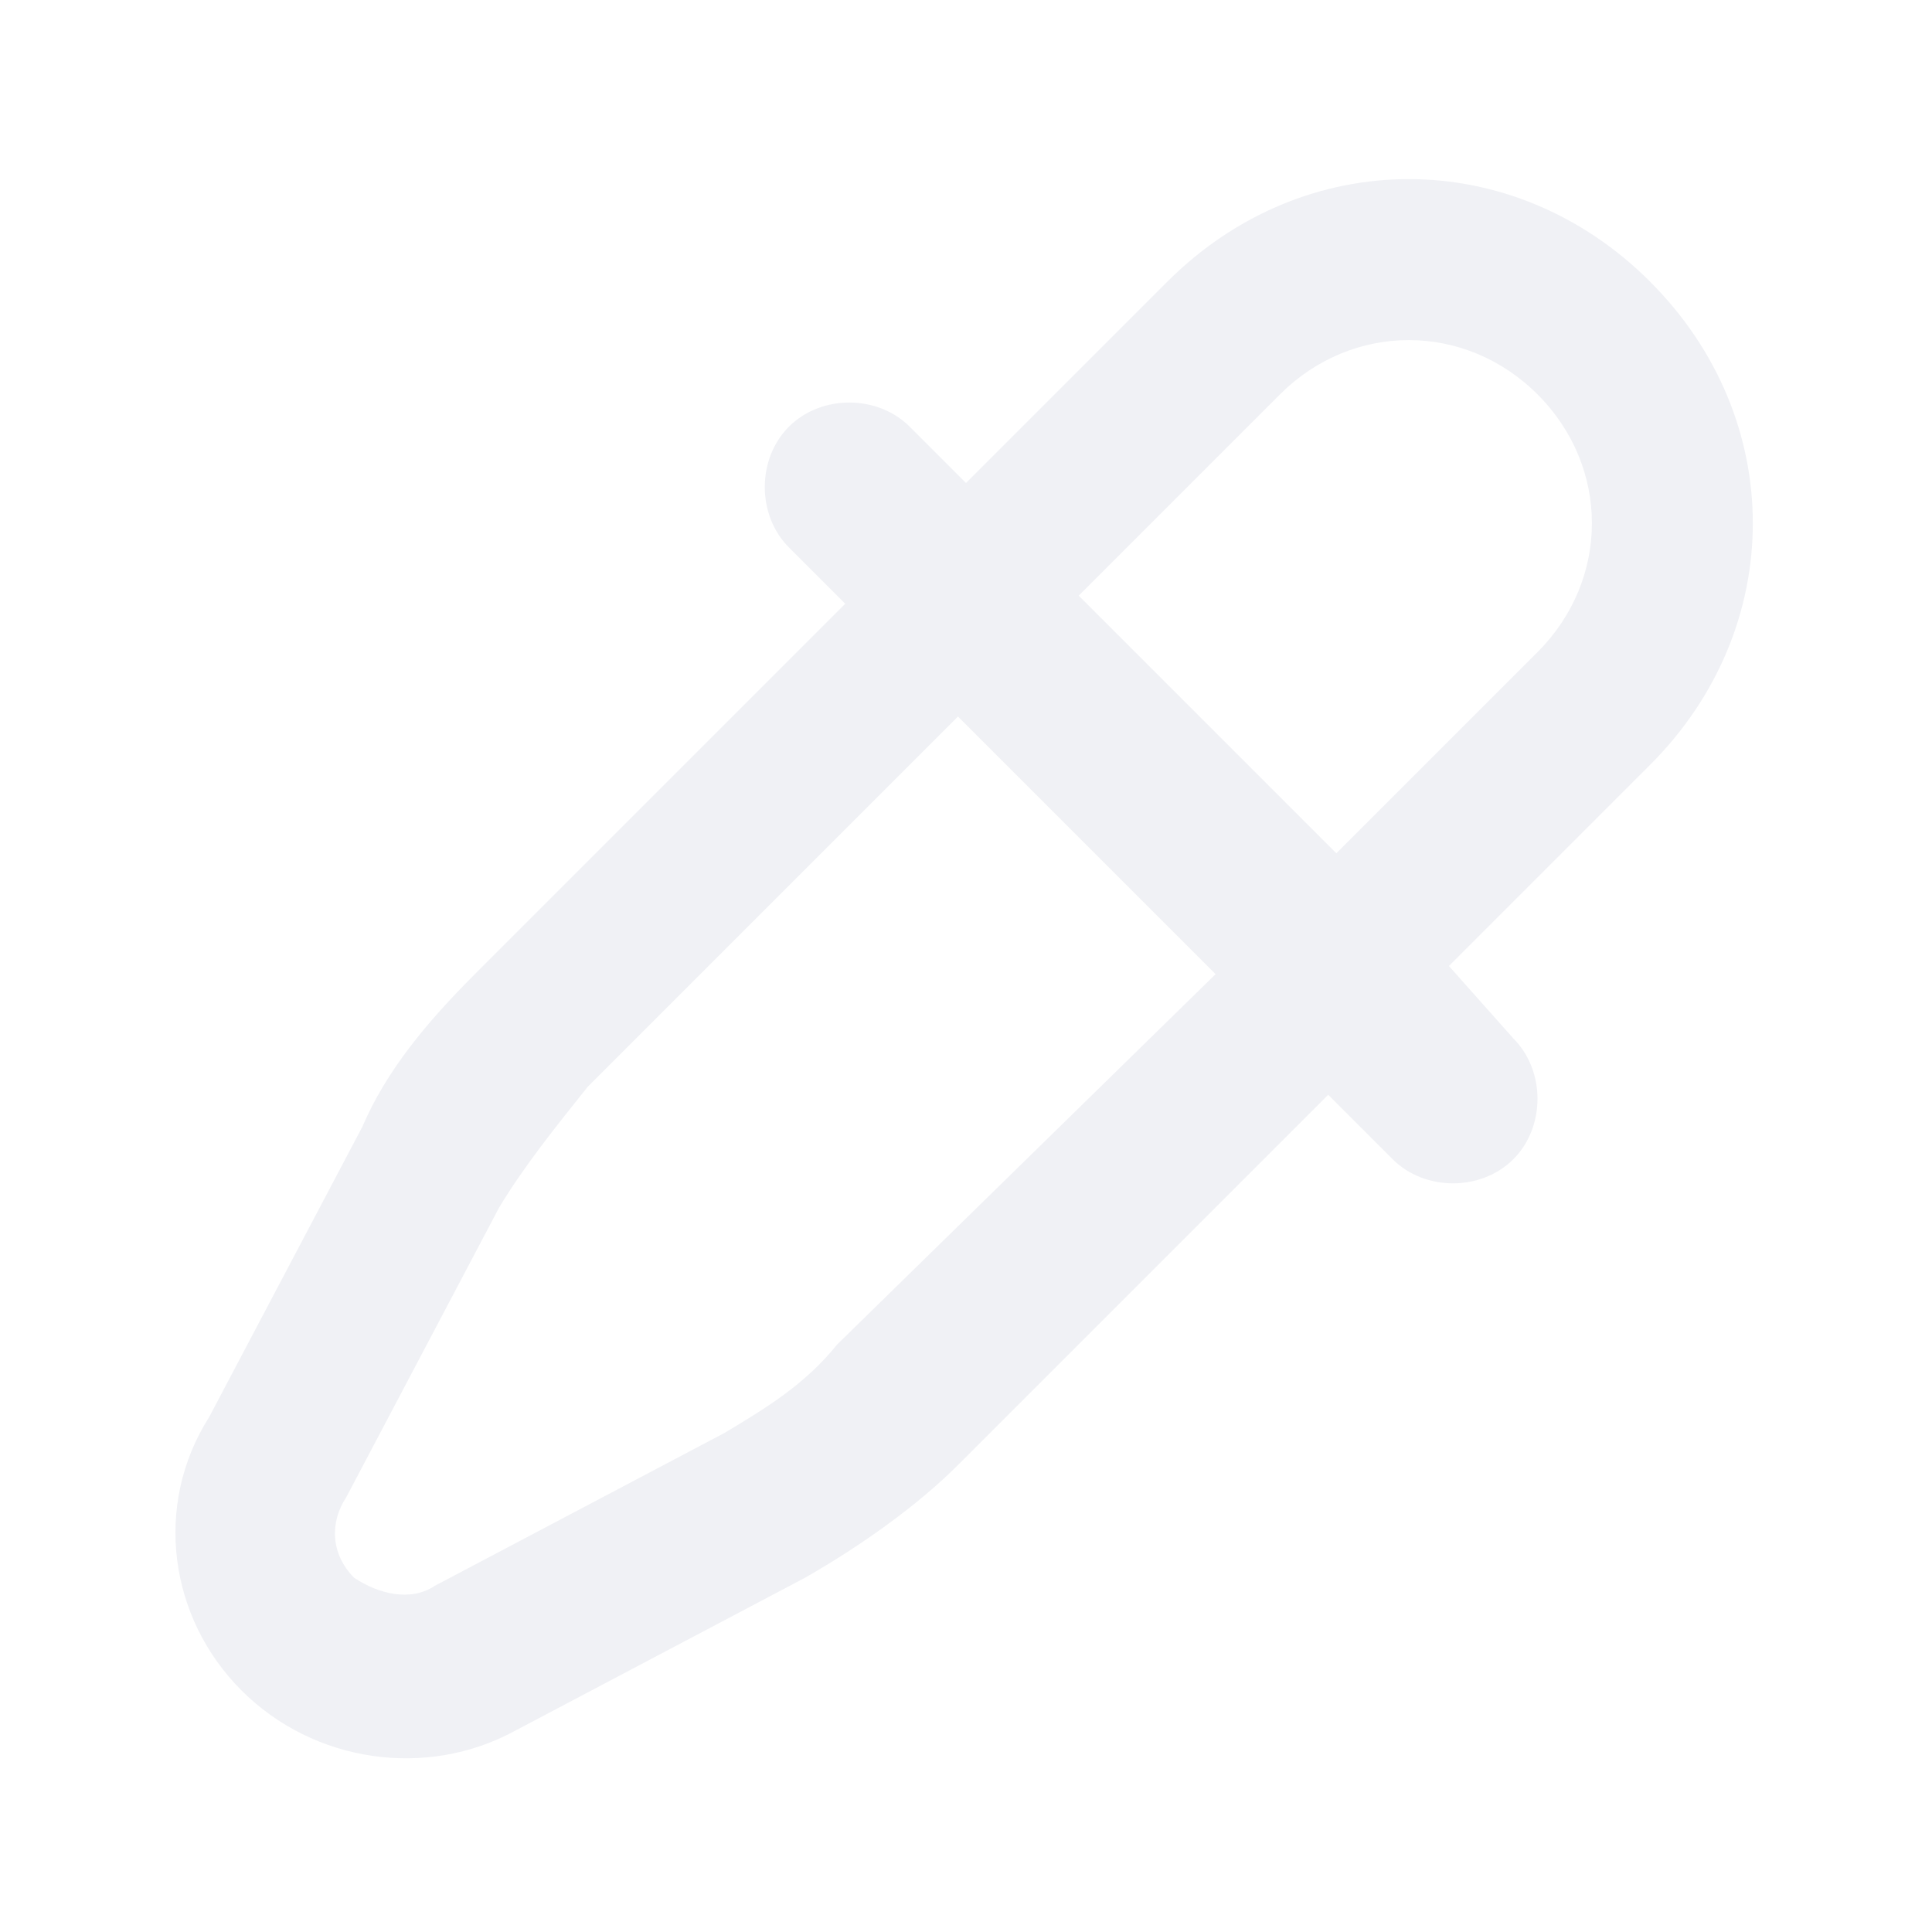
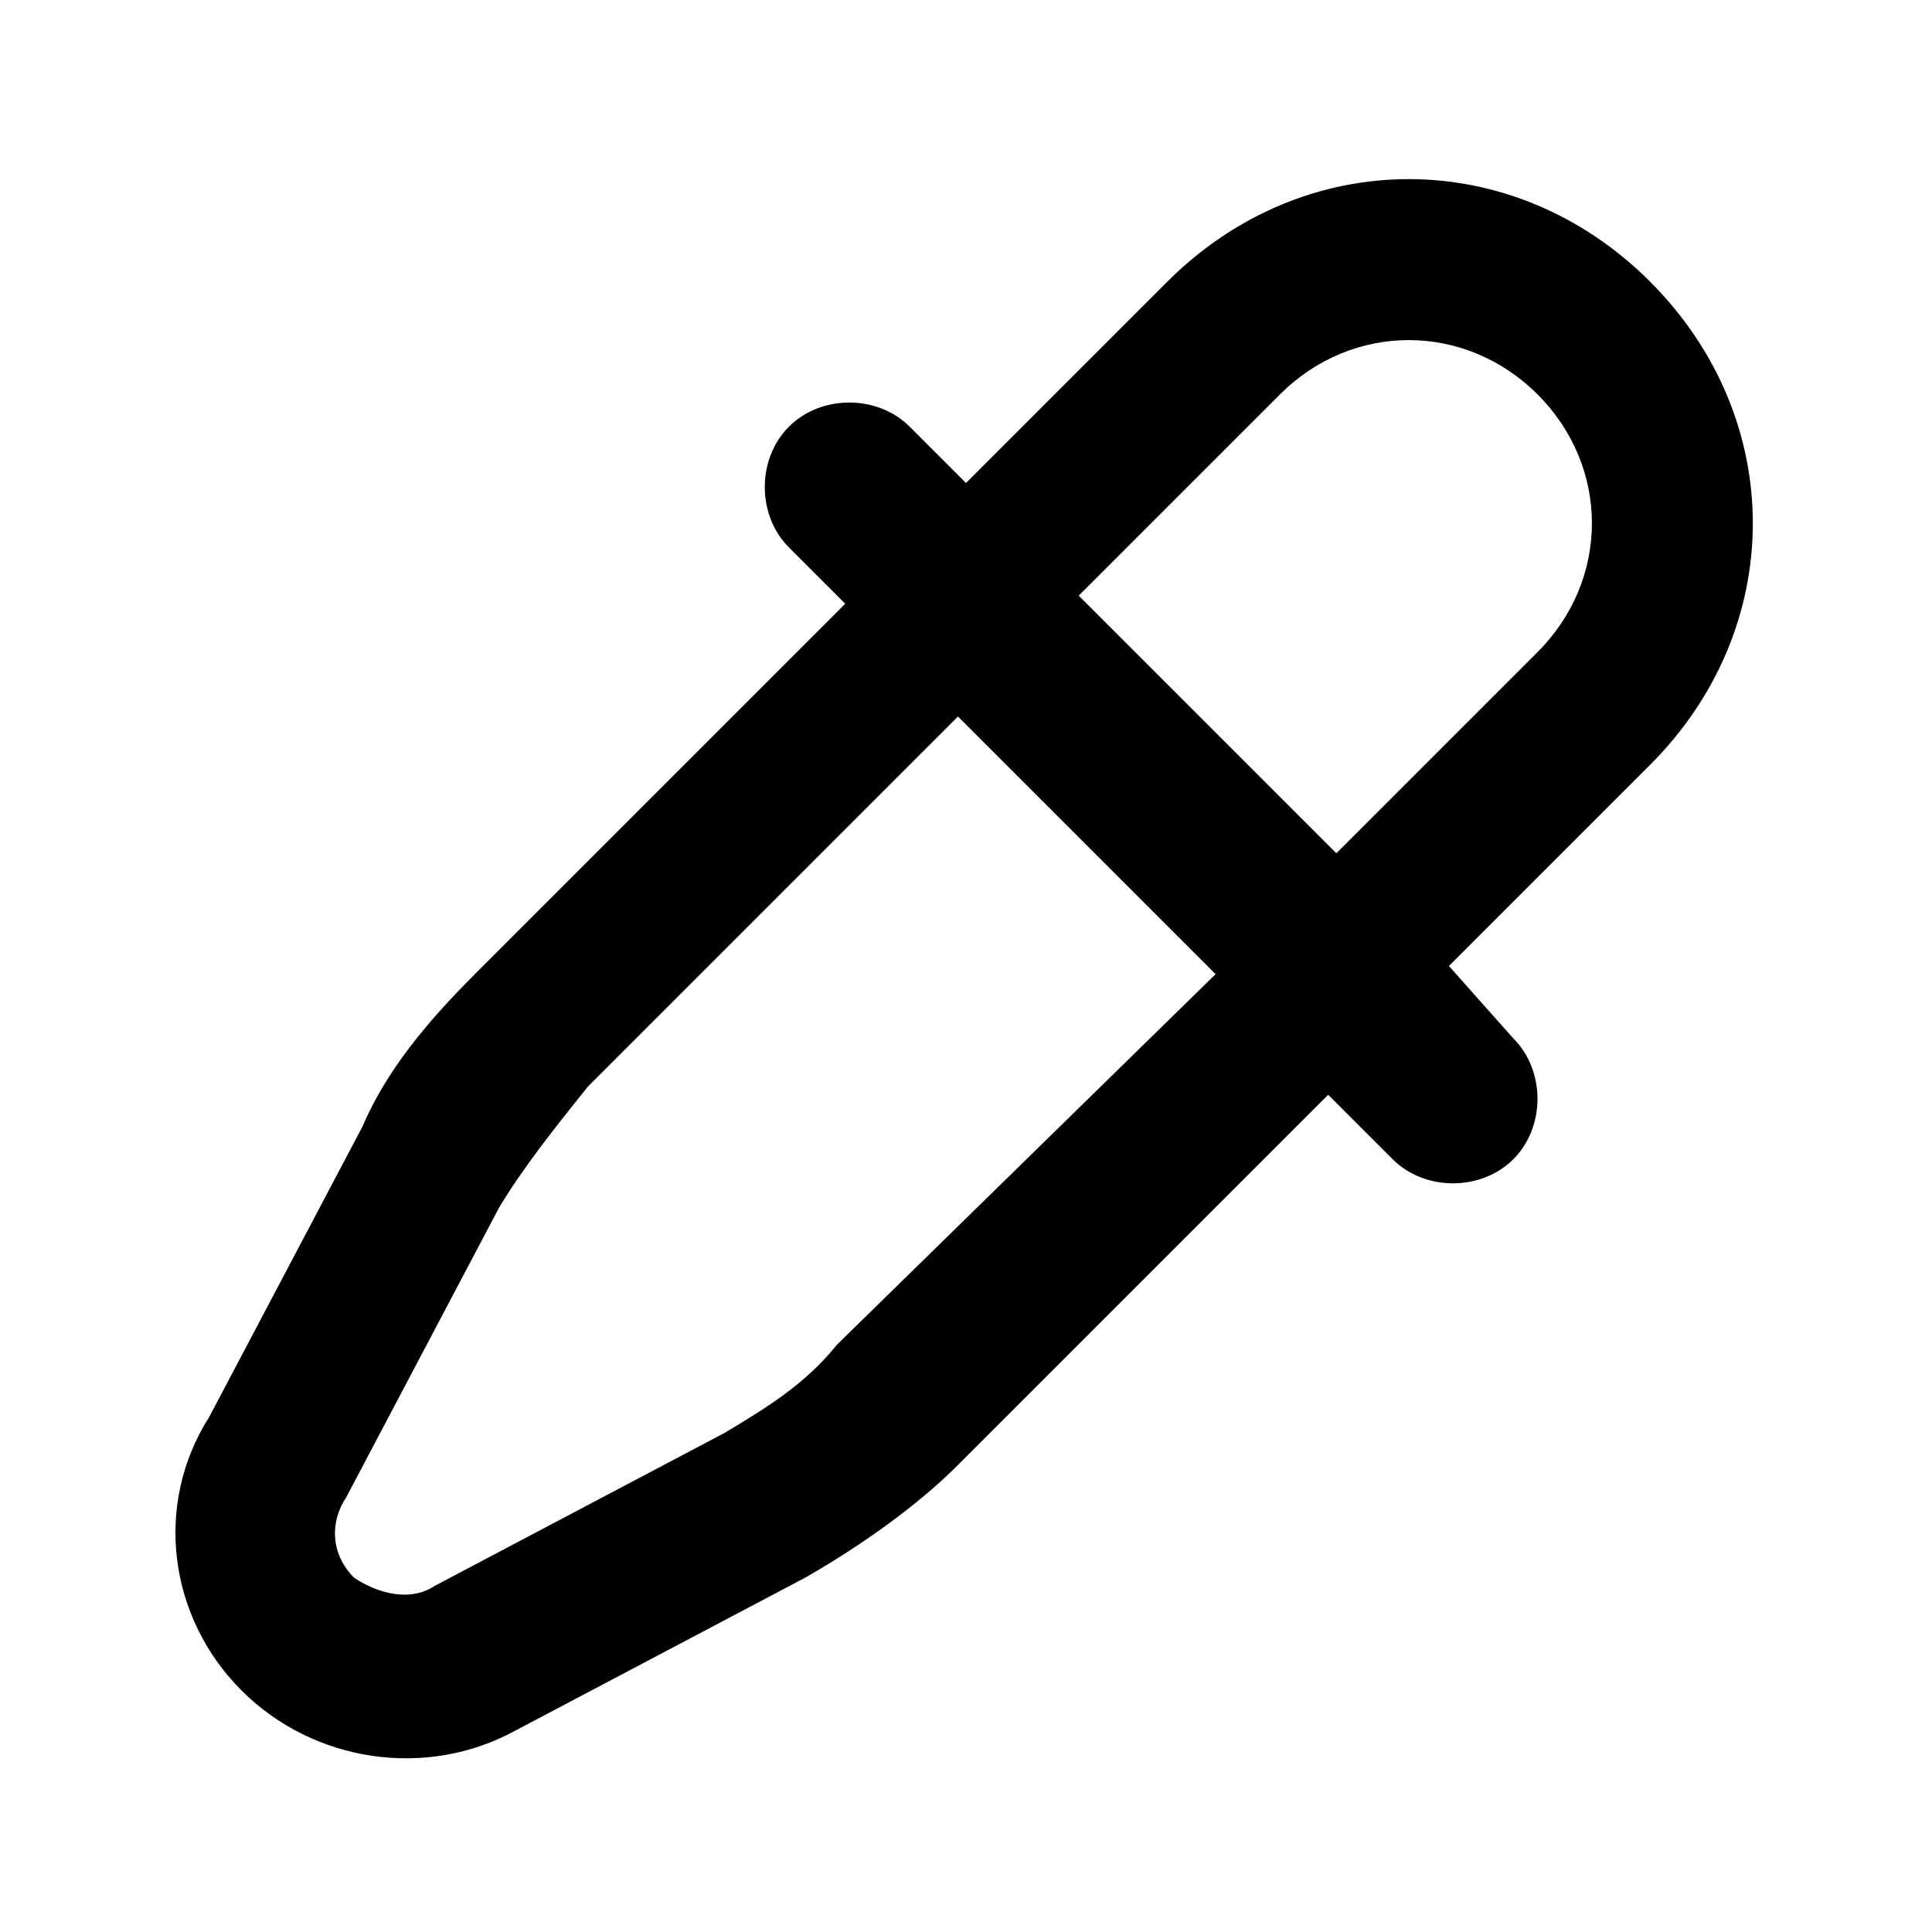
<svg xmlns="http://www.w3.org/2000/svg" version="1.1" width="32" height="32" viewBox="0 0 32 32">
-   <path fill="#f0f1f5" d="M27.333 4.667c-2.267-2.267-5.733-2.267-8 0l-3.333 3.333-0.933-0.933c-0.533-0.533-1.467-0.533-2 0s-0.533 1.467 0 2l0.933 0.933-6.133 6.133c-0.8 0.8-1.467 1.6-1.867 2.533l-2.533 4.8c-0.933 1.467-0.667 3.333 0.533 4.533s3.067 1.467 4.533 0.667l4.8-2.533c0.933-0.533 1.867-1.2 2.533-1.867l6.133-6.133 1.067 1.067c0.533 0.533 1.467 0.533 2 0s0.533-1.467 0-2l-1.067-1.2 3.333-3.333c2.267-2.267 2.267-5.733 0-8zM13.867 22.267c-0.533 0.667-1.2 1.067-1.867 1.467l-4.8 2.533c-0.4 0.267-0.933 0.133-1.333-0.133-0.4-0.4-0.4-0.933-0.133-1.333l2.533-4.8c0.4-0.667 0.933-1.333 1.467-2l6.133-6.133 4.267 4.267-6.267 6.133zM25.467 10.8l-3.333 3.333-4.267-4.267 3.333-3.333c1.2-1.2 3.067-1.2 4.267 0s1.2 3.067 0 4.267z" />
+   <path d="M27.333 4.667c-2.267-2.267-5.733-2.267-8 0l-3.333 3.333-0.933-0.933c-0.533-0.533-1.467-0.533-2 0s-0.533 1.467 0 2l0.933 0.933-6.133 6.133c-0.8 0.8-1.467 1.6-1.867 2.533l-2.533 4.8c-0.933 1.467-0.667 3.333 0.533 4.533s3.067 1.467 4.533 0.667l4.8-2.533c0.933-0.533 1.867-1.2 2.533-1.867l6.133-6.133 1.067 1.067c0.533 0.533 1.467 0.533 2 0s0.533-1.467 0-2l-1.067-1.2 3.333-3.333c2.267-2.267 2.267-5.733 0-8zM13.867 22.267c-0.533 0.667-1.2 1.067-1.867 1.467l-4.8 2.533c-0.4 0.267-0.933 0.133-1.333-0.133-0.4-0.4-0.4-0.933-0.133-1.333l2.533-4.8c0.4-0.667 0.933-1.333 1.467-2l6.133-6.133 4.267 4.267-6.267 6.133zM25.467 10.8l-3.333 3.333-4.267-4.267 3.333-3.333c1.2-1.2 3.067-1.2 4.267 0s1.2 3.067 0 4.267z" />
</svg>
